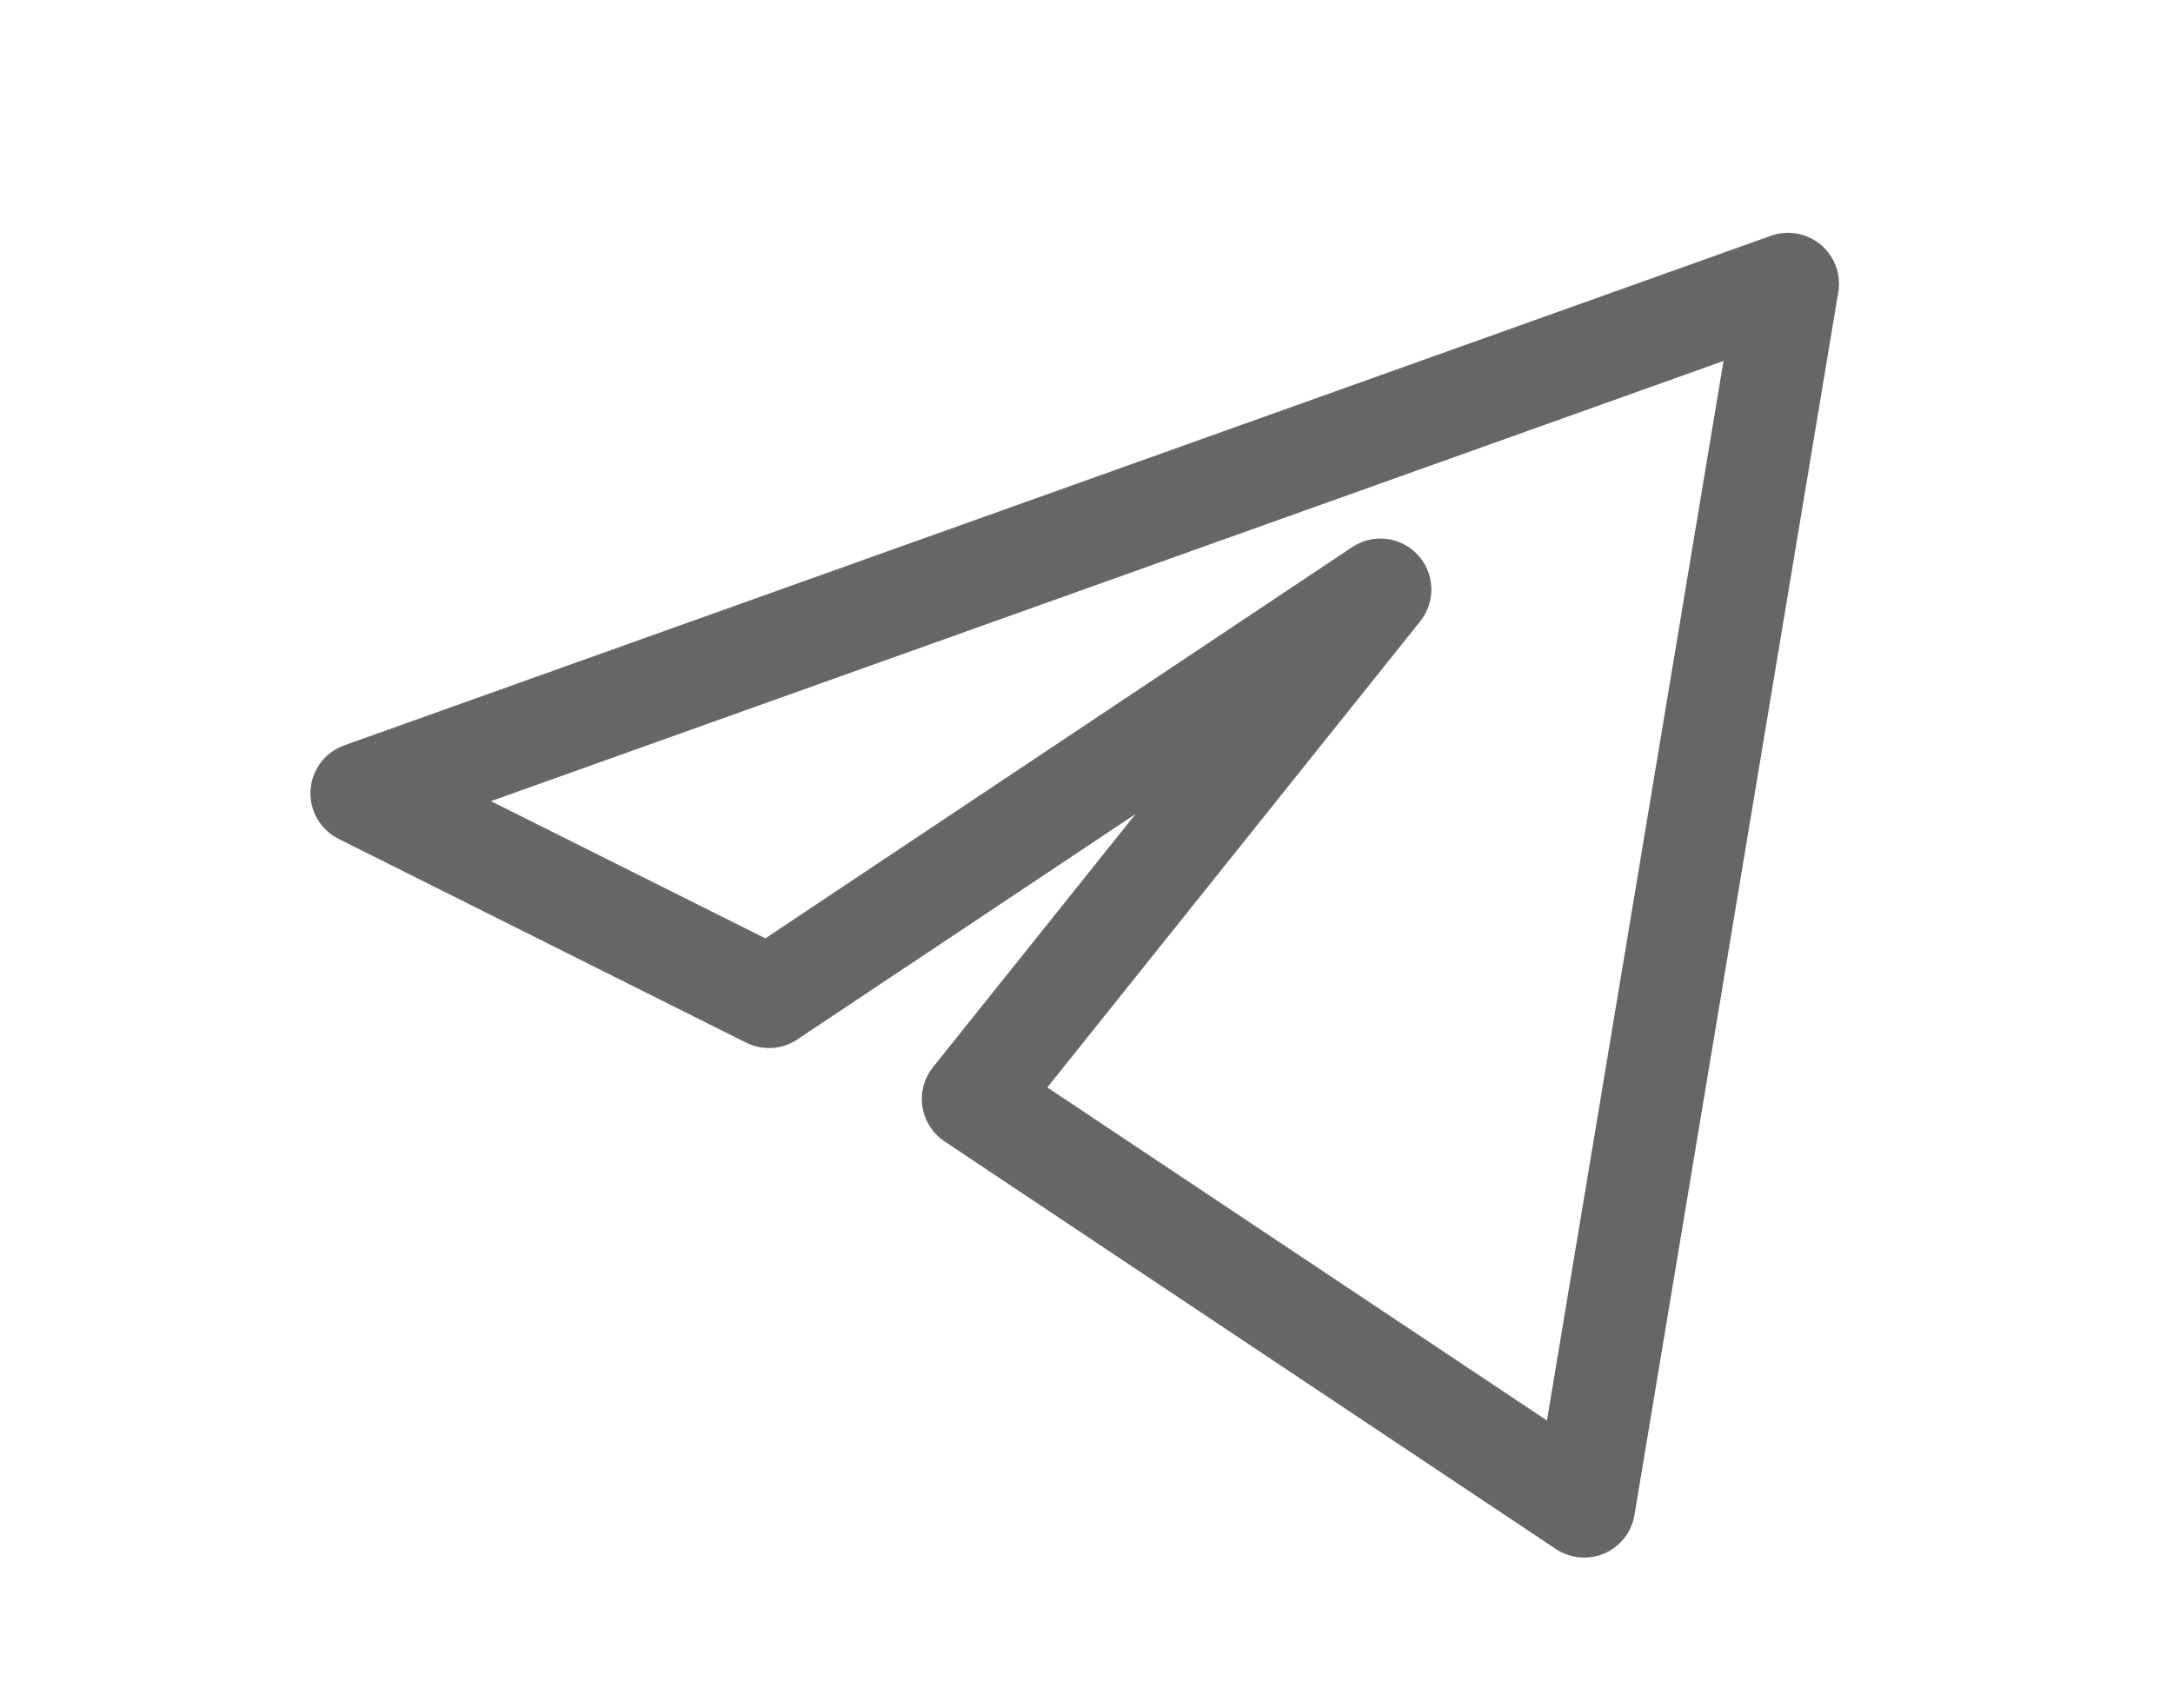
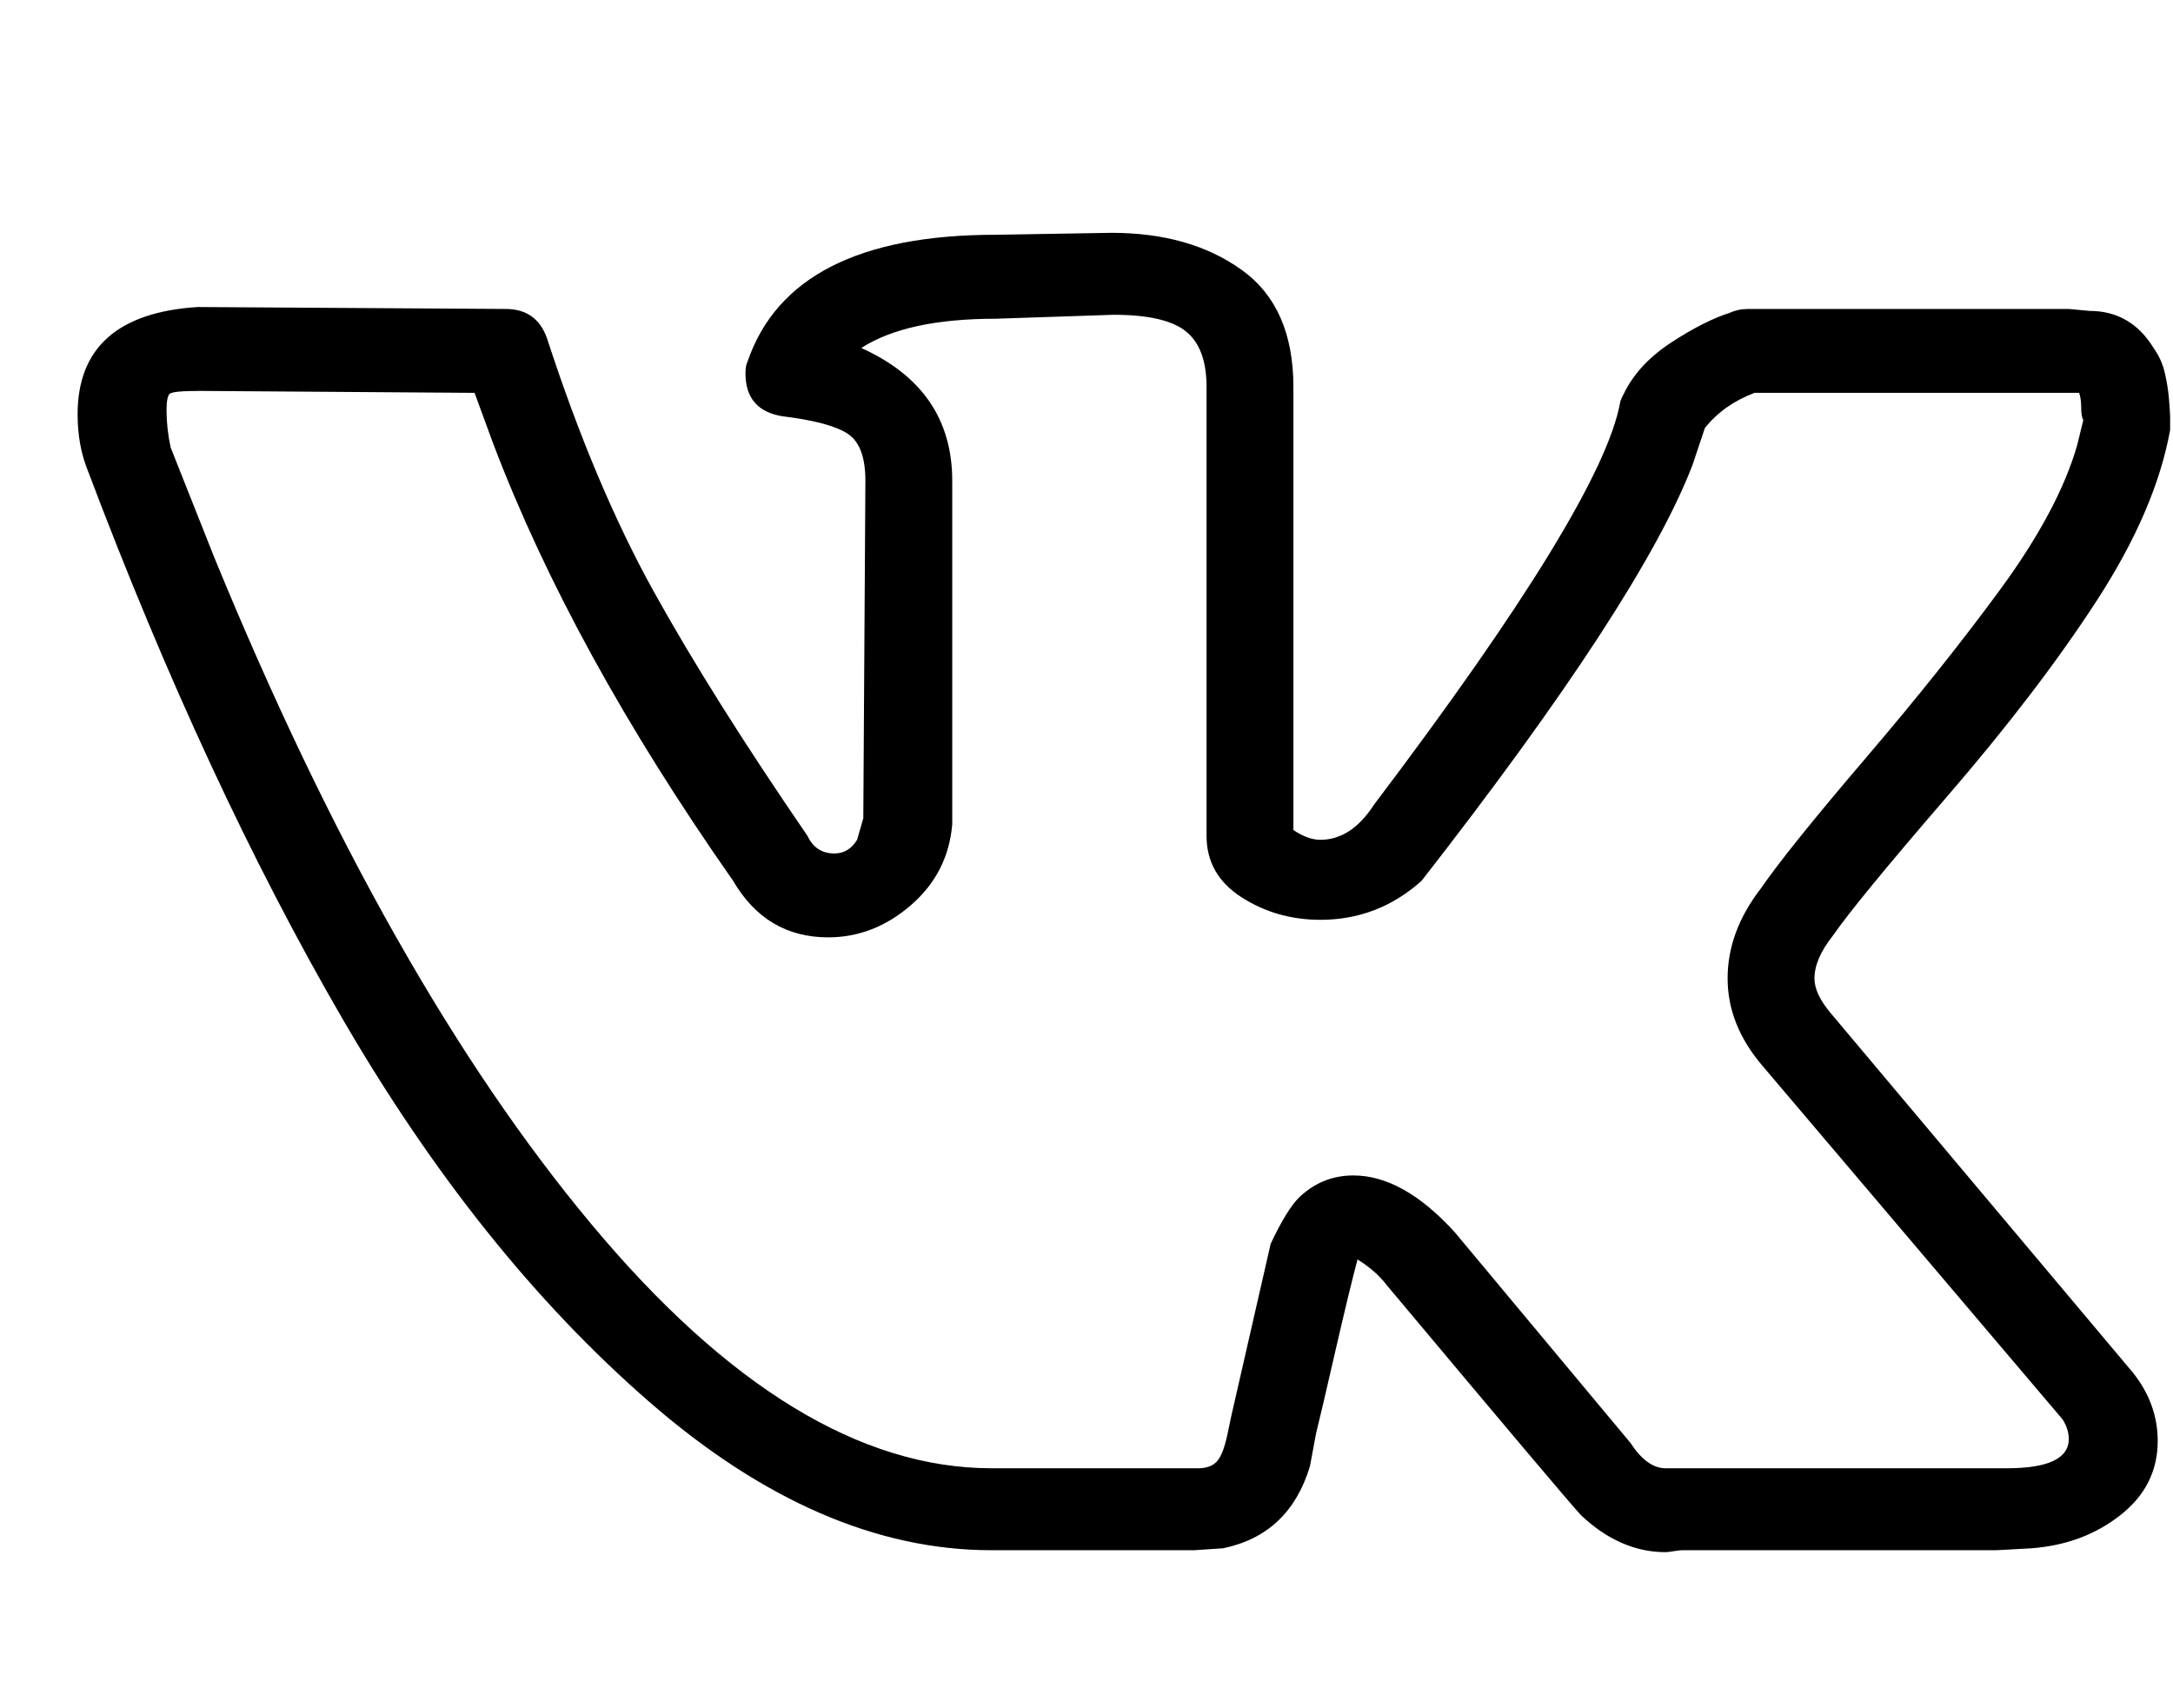
- <svg xmlns="http://www.w3.org/2000/svg" width="28" height="22" viewBox="0 0 28 22" fill="none">
-   <path fill-rule="evenodd" clip-rule="evenodd" d="M23.461 3.153C23.639 3.302 23.726 3.535 23.687 3.764L21.061 19.521C21.024 19.741 20.879 19.927 20.674 20.016C20.47 20.105 20.235 20.083 20.049 19.96L12.171 14.707C12.018 14.605 11.915 14.444 11.886 14.262C11.858 14.08 11.907 13.895 12.022 13.751L14.633 10.488L10.273 13.394C10.077 13.525 9.826 13.541 9.615 13.435L4.363 10.809C4.128 10.691 3.985 10.445 4.001 10.182C4.017 9.92 4.188 9.692 4.436 9.604L22.819 3.038C23.038 2.96 23.282 3.004 23.461 3.153ZM6.326 10.323L9.862 12.091L17.423 7.05C17.692 6.87 18.052 6.913 18.271 7.152C18.49 7.391 18.502 7.753 18.3 8.006L13.495 14.012L19.933 18.304L22.208 4.651L6.326 10.323Z" fill="#666666" />
+ <svg xmlns="http://www.w3.org/2000/svg" width="28" height="22" viewBox="0 0 28 22">
+   <path fill="currentColor" d="M1 5.339C1 4.484 1.515 4.023 2.545 3.956L6.515 3.981C6.782 3.981 6.959 4.107 7.048 4.358C7.457 5.615 7.914 6.701 8.42 7.615C8.926 8.528 9.588 9.58 10.405 10.771C10.476 10.922 10.592 10.997 10.751 10.997C10.876 10.997 10.973 10.938 11.044 10.821L11.124 10.544L11.151 6.194C11.151 5.892 11.076 5.691 10.925 5.59C10.774 5.49 10.494 5.414 10.085 5.364C9.766 5.314 9.606 5.129 9.606 4.811C9.606 4.744 9.615 4.693 9.632 4.66C10.005 3.57 11.071 3.025 12.83 3.025L14.322 3C14.997 3 15.556 3.159 16 3.478C16.444 3.796 16.666 4.299 16.666 4.987V10.695C16.791 10.779 16.906 10.821 17.013 10.821C17.279 10.821 17.51 10.67 17.705 10.368C19.659 7.786 20.716 6.06 20.876 5.188C20.876 5.171 20.894 5.129 20.929 5.062C21.053 4.811 21.258 4.593 21.542 4.408C21.826 4.224 22.075 4.098 22.288 4.031C22.359 3.998 22.439 3.981 22.528 3.981H26.657L26.924 4.006C27.279 4.006 27.554 4.165 27.75 4.484C27.821 4.584 27.87 4.693 27.896 4.811C27.923 4.928 27.941 5.045 27.95 5.163C27.959 5.28 27.963 5.347 27.963 5.364V5.54C27.839 6.227 27.523 6.961 27.017 7.74C26.511 8.52 25.867 9.362 25.085 10.268C24.304 11.173 23.816 11.768 23.62 12.053C23.46 12.254 23.38 12.439 23.38 12.607C23.38 12.741 23.451 12.892 23.593 13.059L27.483 17.686C27.697 17.955 27.803 18.248 27.803 18.567C27.803 18.952 27.643 19.271 27.323 19.522C27.004 19.774 26.622 19.916 26.178 19.95L25.725 19.975H21.675C21.657 19.975 21.622 19.979 21.569 19.987C21.515 19.996 21.48 20 21.462 20C21.071 20 20.707 19.841 20.37 19.522C20.245 19.388 19.41 18.399 17.865 16.555C17.776 16.437 17.652 16.328 17.492 16.228C17.421 16.496 17.328 16.882 17.212 17.385C17.097 17.888 17.013 18.248 16.959 18.466L16.879 18.893C16.702 19.48 16.329 19.832 15.76 19.95L15.387 19.975H12.776C11.302 19.975 9.832 19.338 8.367 18.064C6.901 16.789 5.583 15.142 4.41 13.122C3.238 11.102 2.146 8.75 1.133 6.068C1.044 5.85 1 5.607 1 5.339ZM17.013 11.852C16.64 11.852 16.302 11.756 16 11.563C15.698 11.37 15.547 11.106 15.547 10.771V4.987C15.547 4.651 15.458 4.412 15.281 4.27C15.103 4.127 14.792 4.056 14.348 4.056L12.83 4.107C12.066 4.107 11.489 4.232 11.098 4.484C11.879 4.836 12.27 5.406 12.27 6.194V10.62C12.235 11.039 12.057 11.387 11.737 11.664C11.418 11.94 11.062 12.078 10.671 12.078C10.139 12.078 9.73 11.835 9.446 11.349C8.06 9.371 7.03 7.493 6.355 5.716L6.115 5.062L2.572 5.037C2.341 5.037 2.212 5.05 2.186 5.075C2.159 5.1 2.146 5.171 2.146 5.288C2.146 5.439 2.163 5.599 2.199 5.766L2.758 7.175C4.25 10.813 5.871 13.68 7.621 15.775C9.37 17.871 11.089 18.919 12.776 18.919H15.441C15.547 18.919 15.627 18.889 15.68 18.831C15.734 18.772 15.778 18.659 15.814 18.491L15.867 18.24L16.373 16.027C16.515 15.725 16.64 15.524 16.746 15.423C16.942 15.239 17.172 15.146 17.439 15.146C17.865 15.146 18.3 15.389 18.744 15.876L21.009 18.592C21.151 18.81 21.302 18.919 21.462 18.919H25.858C26.391 18.919 26.657 18.793 26.657 18.541C26.657 18.458 26.631 18.374 26.578 18.29L22.714 13.738C22.412 13.386 22.261 13.009 22.261 12.607C22.261 12.204 22.403 11.819 22.688 11.45C22.919 11.114 23.367 10.557 24.033 9.777C24.699 8.998 25.281 8.268 25.778 7.59C26.276 6.91 26.604 6.294 26.764 5.741L26.844 5.414C26.826 5.381 26.817 5.326 26.817 5.251C26.817 5.175 26.808 5.112 26.791 5.062H22.608C22.341 5.163 22.128 5.314 21.968 5.515L21.808 5.993C21.364 7.149 20.201 8.935 18.318 11.349C17.945 11.684 17.51 11.852 17.013 11.852Z" />
</svg>
